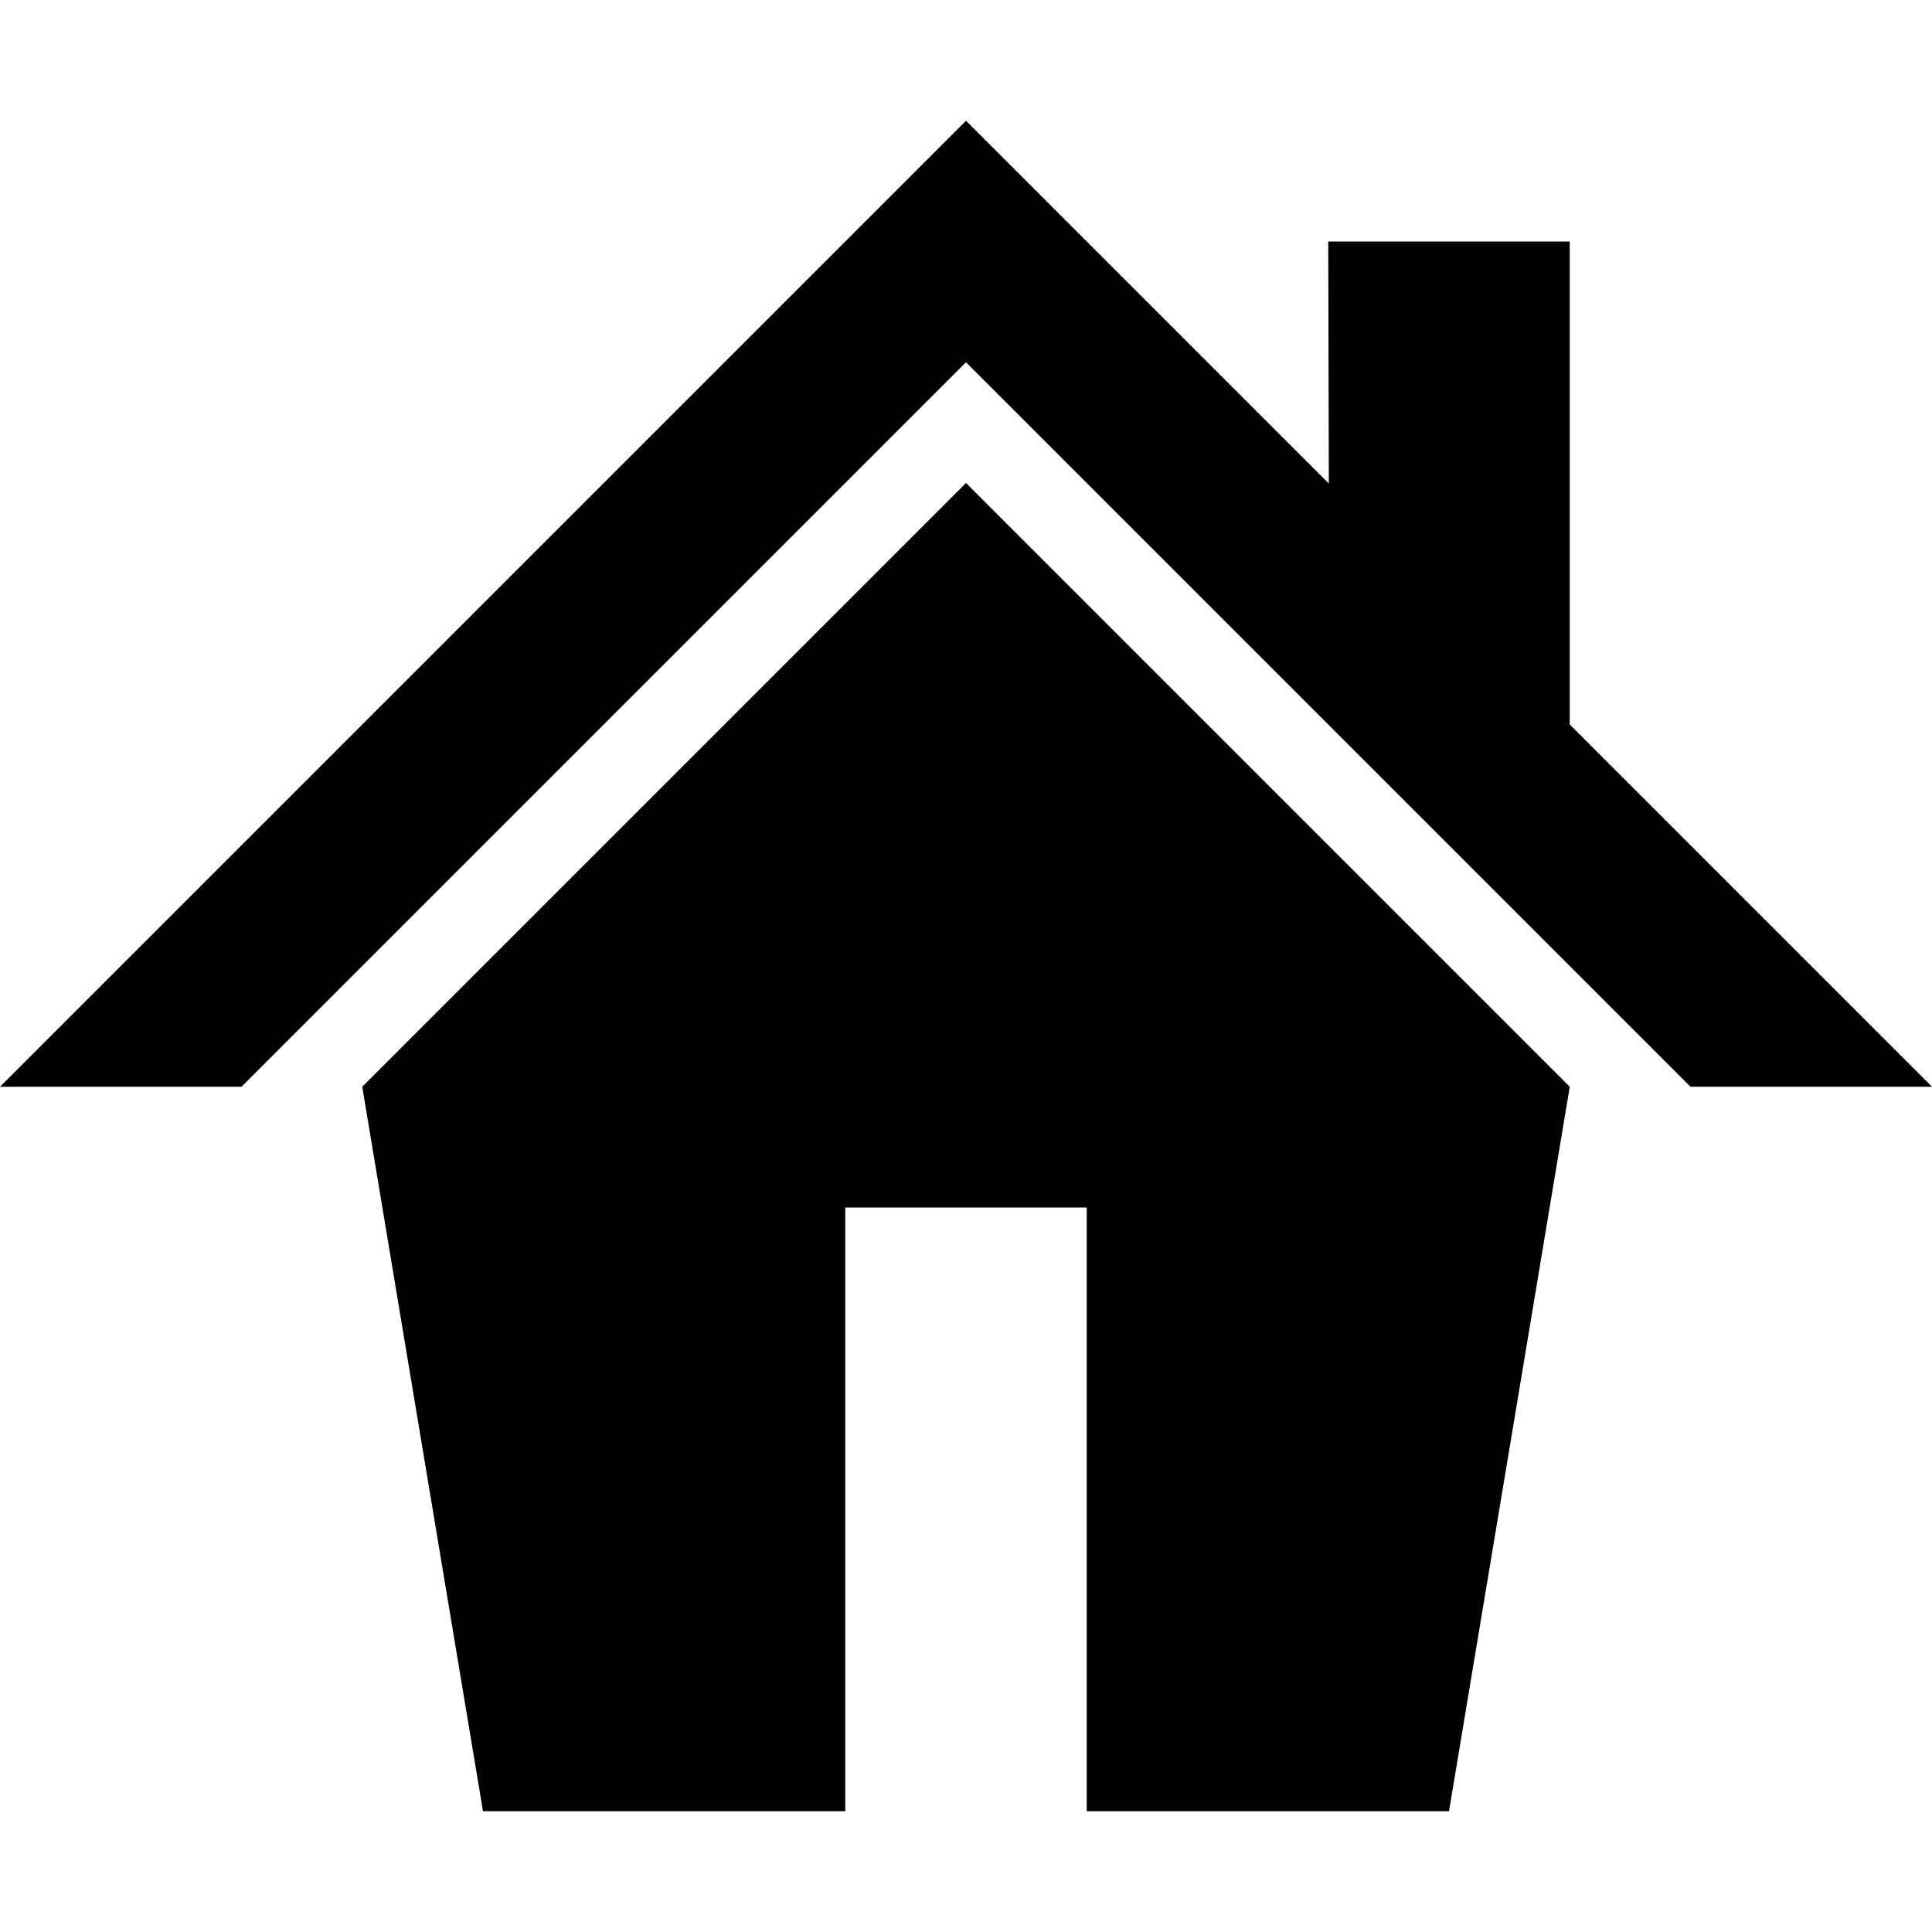
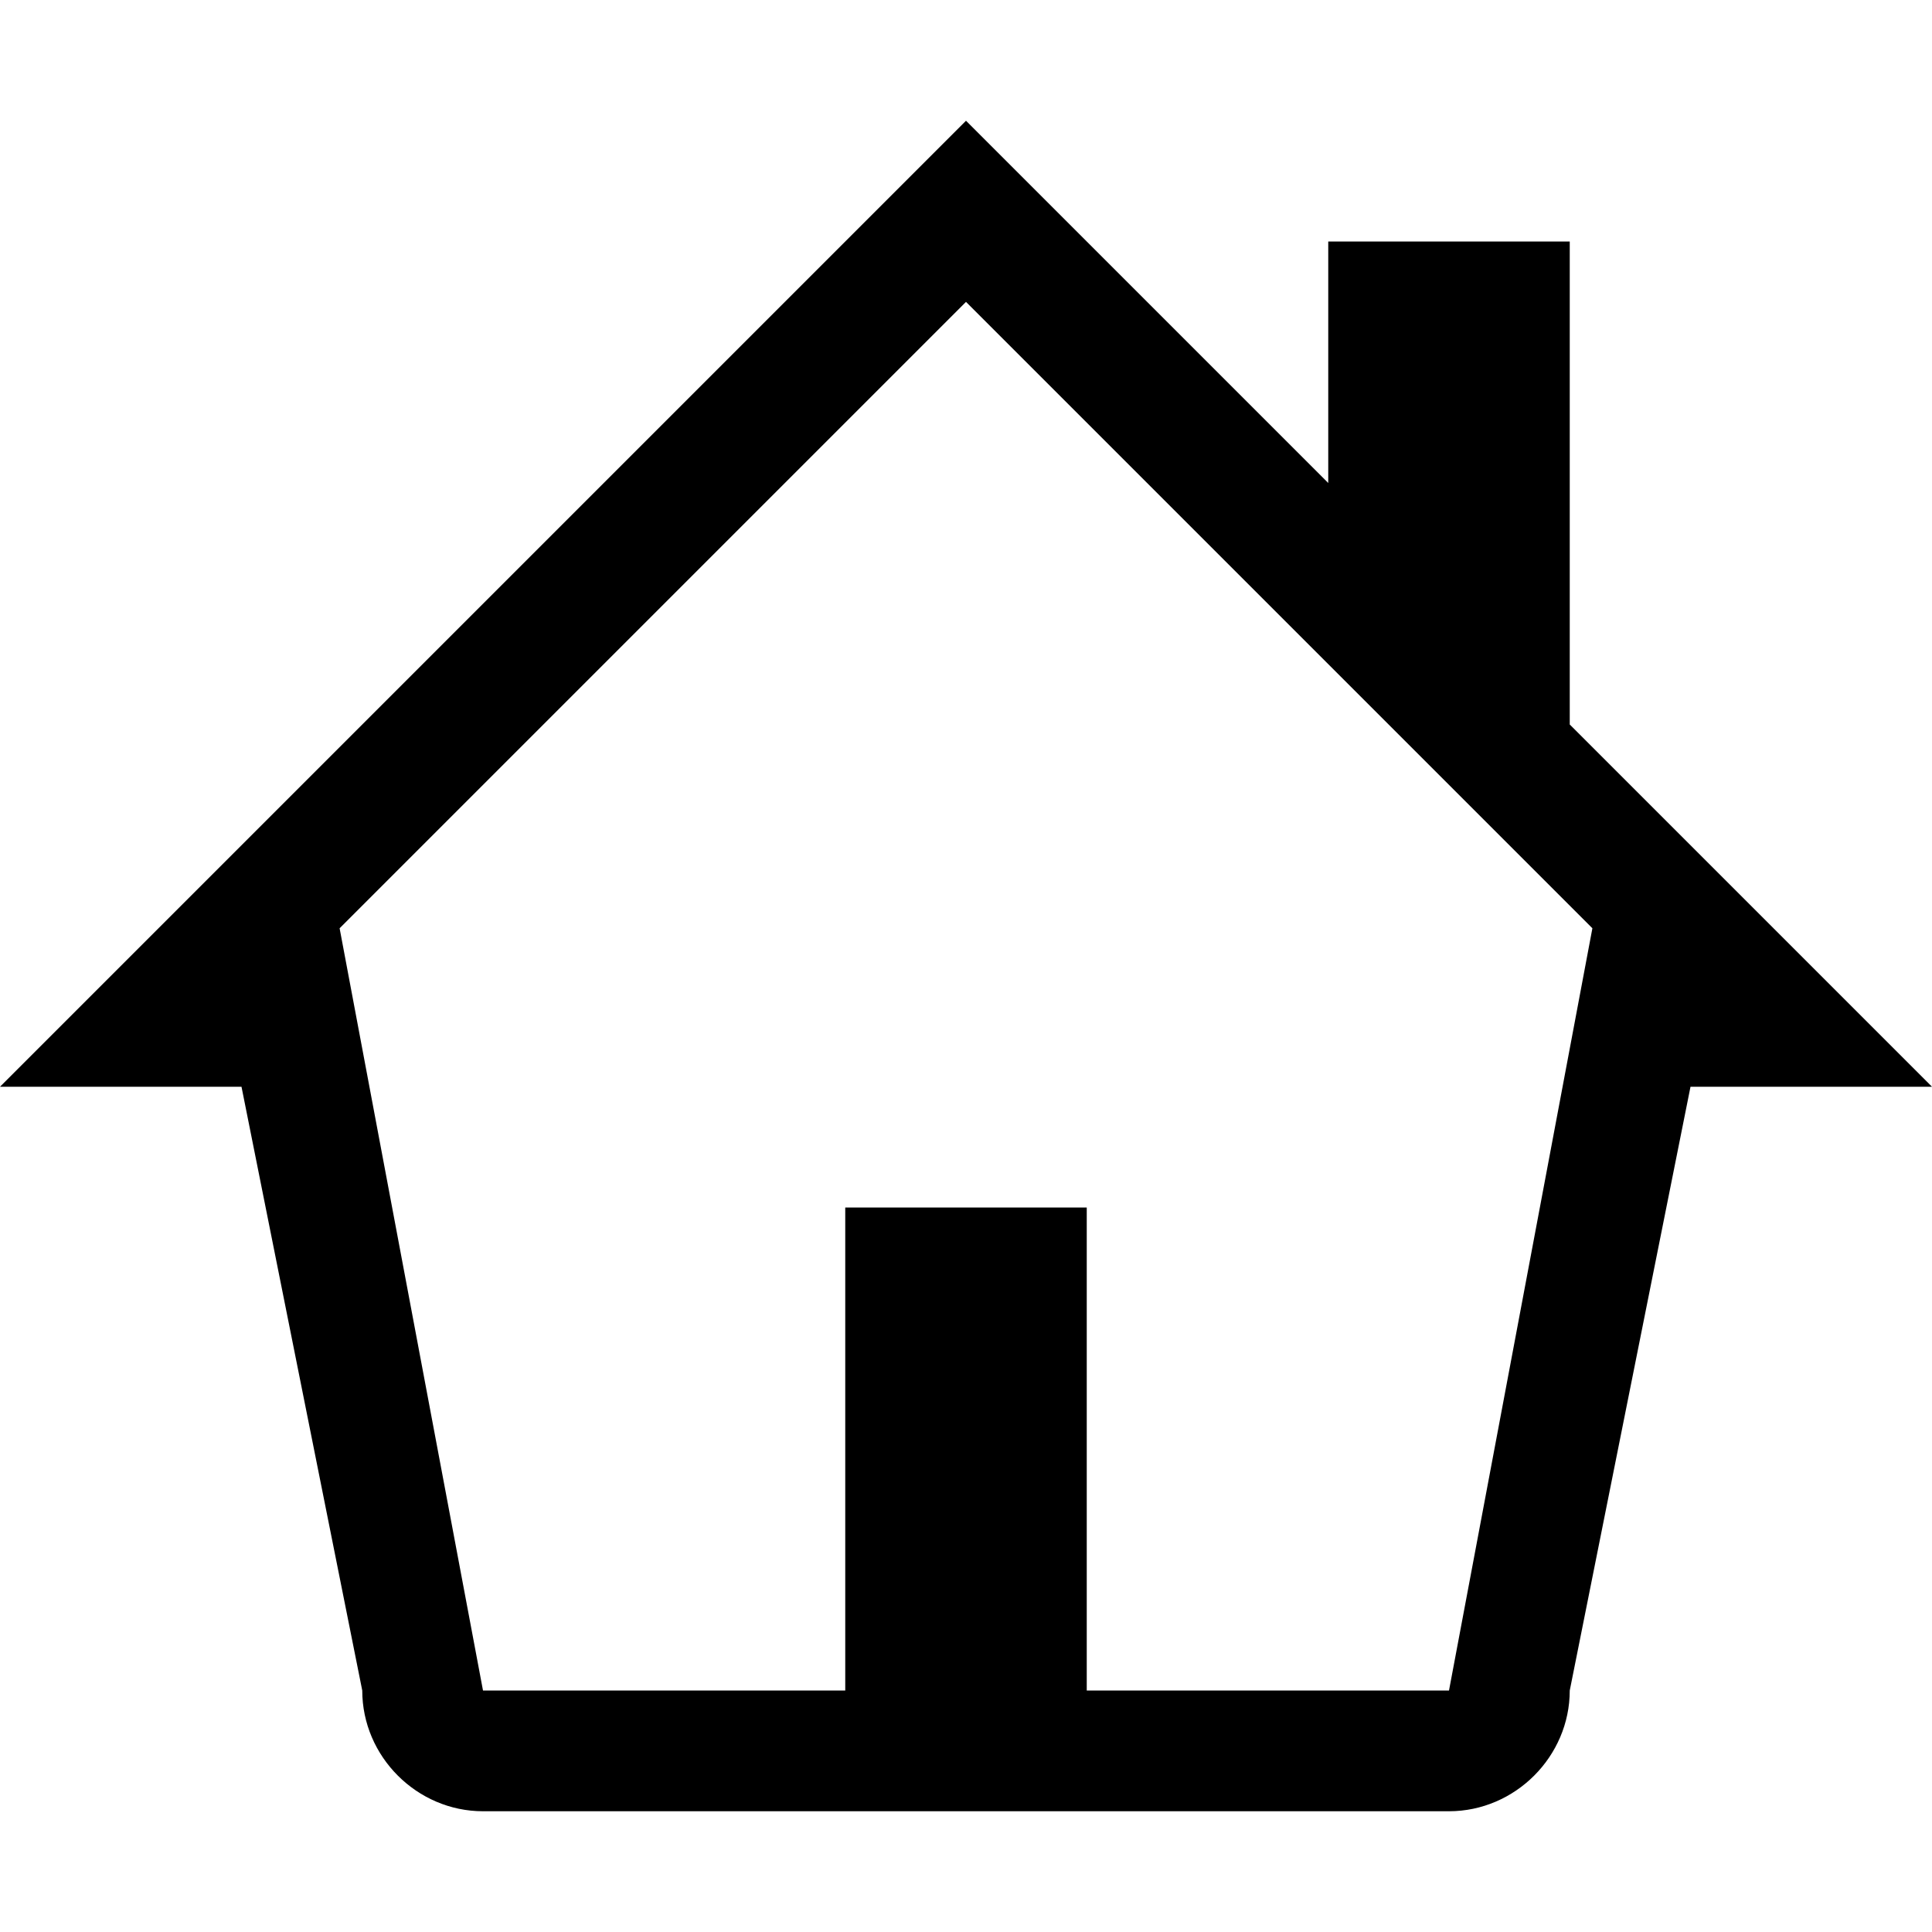
<svg xmlns="http://www.w3.org/2000/svg" height="1024" width="1024">
-   <path d="M192 576l64 384h192V640h128v320h192l64-384L512 256 192 576zM832 384V128H704l0.312 128.312L512 64 0 576h128l384-384 384 384h128L832 384z" />
+   <path d="M1024 576L832 384V128H704v128L512 64 0 576h128l64 320c0 35 29 64 64 64h512c35 0 64-29 64-64l64-320h128zM768 896H576V640H448v256H256l-76-404 332-332 332 332-76 404z" />
</svg>
